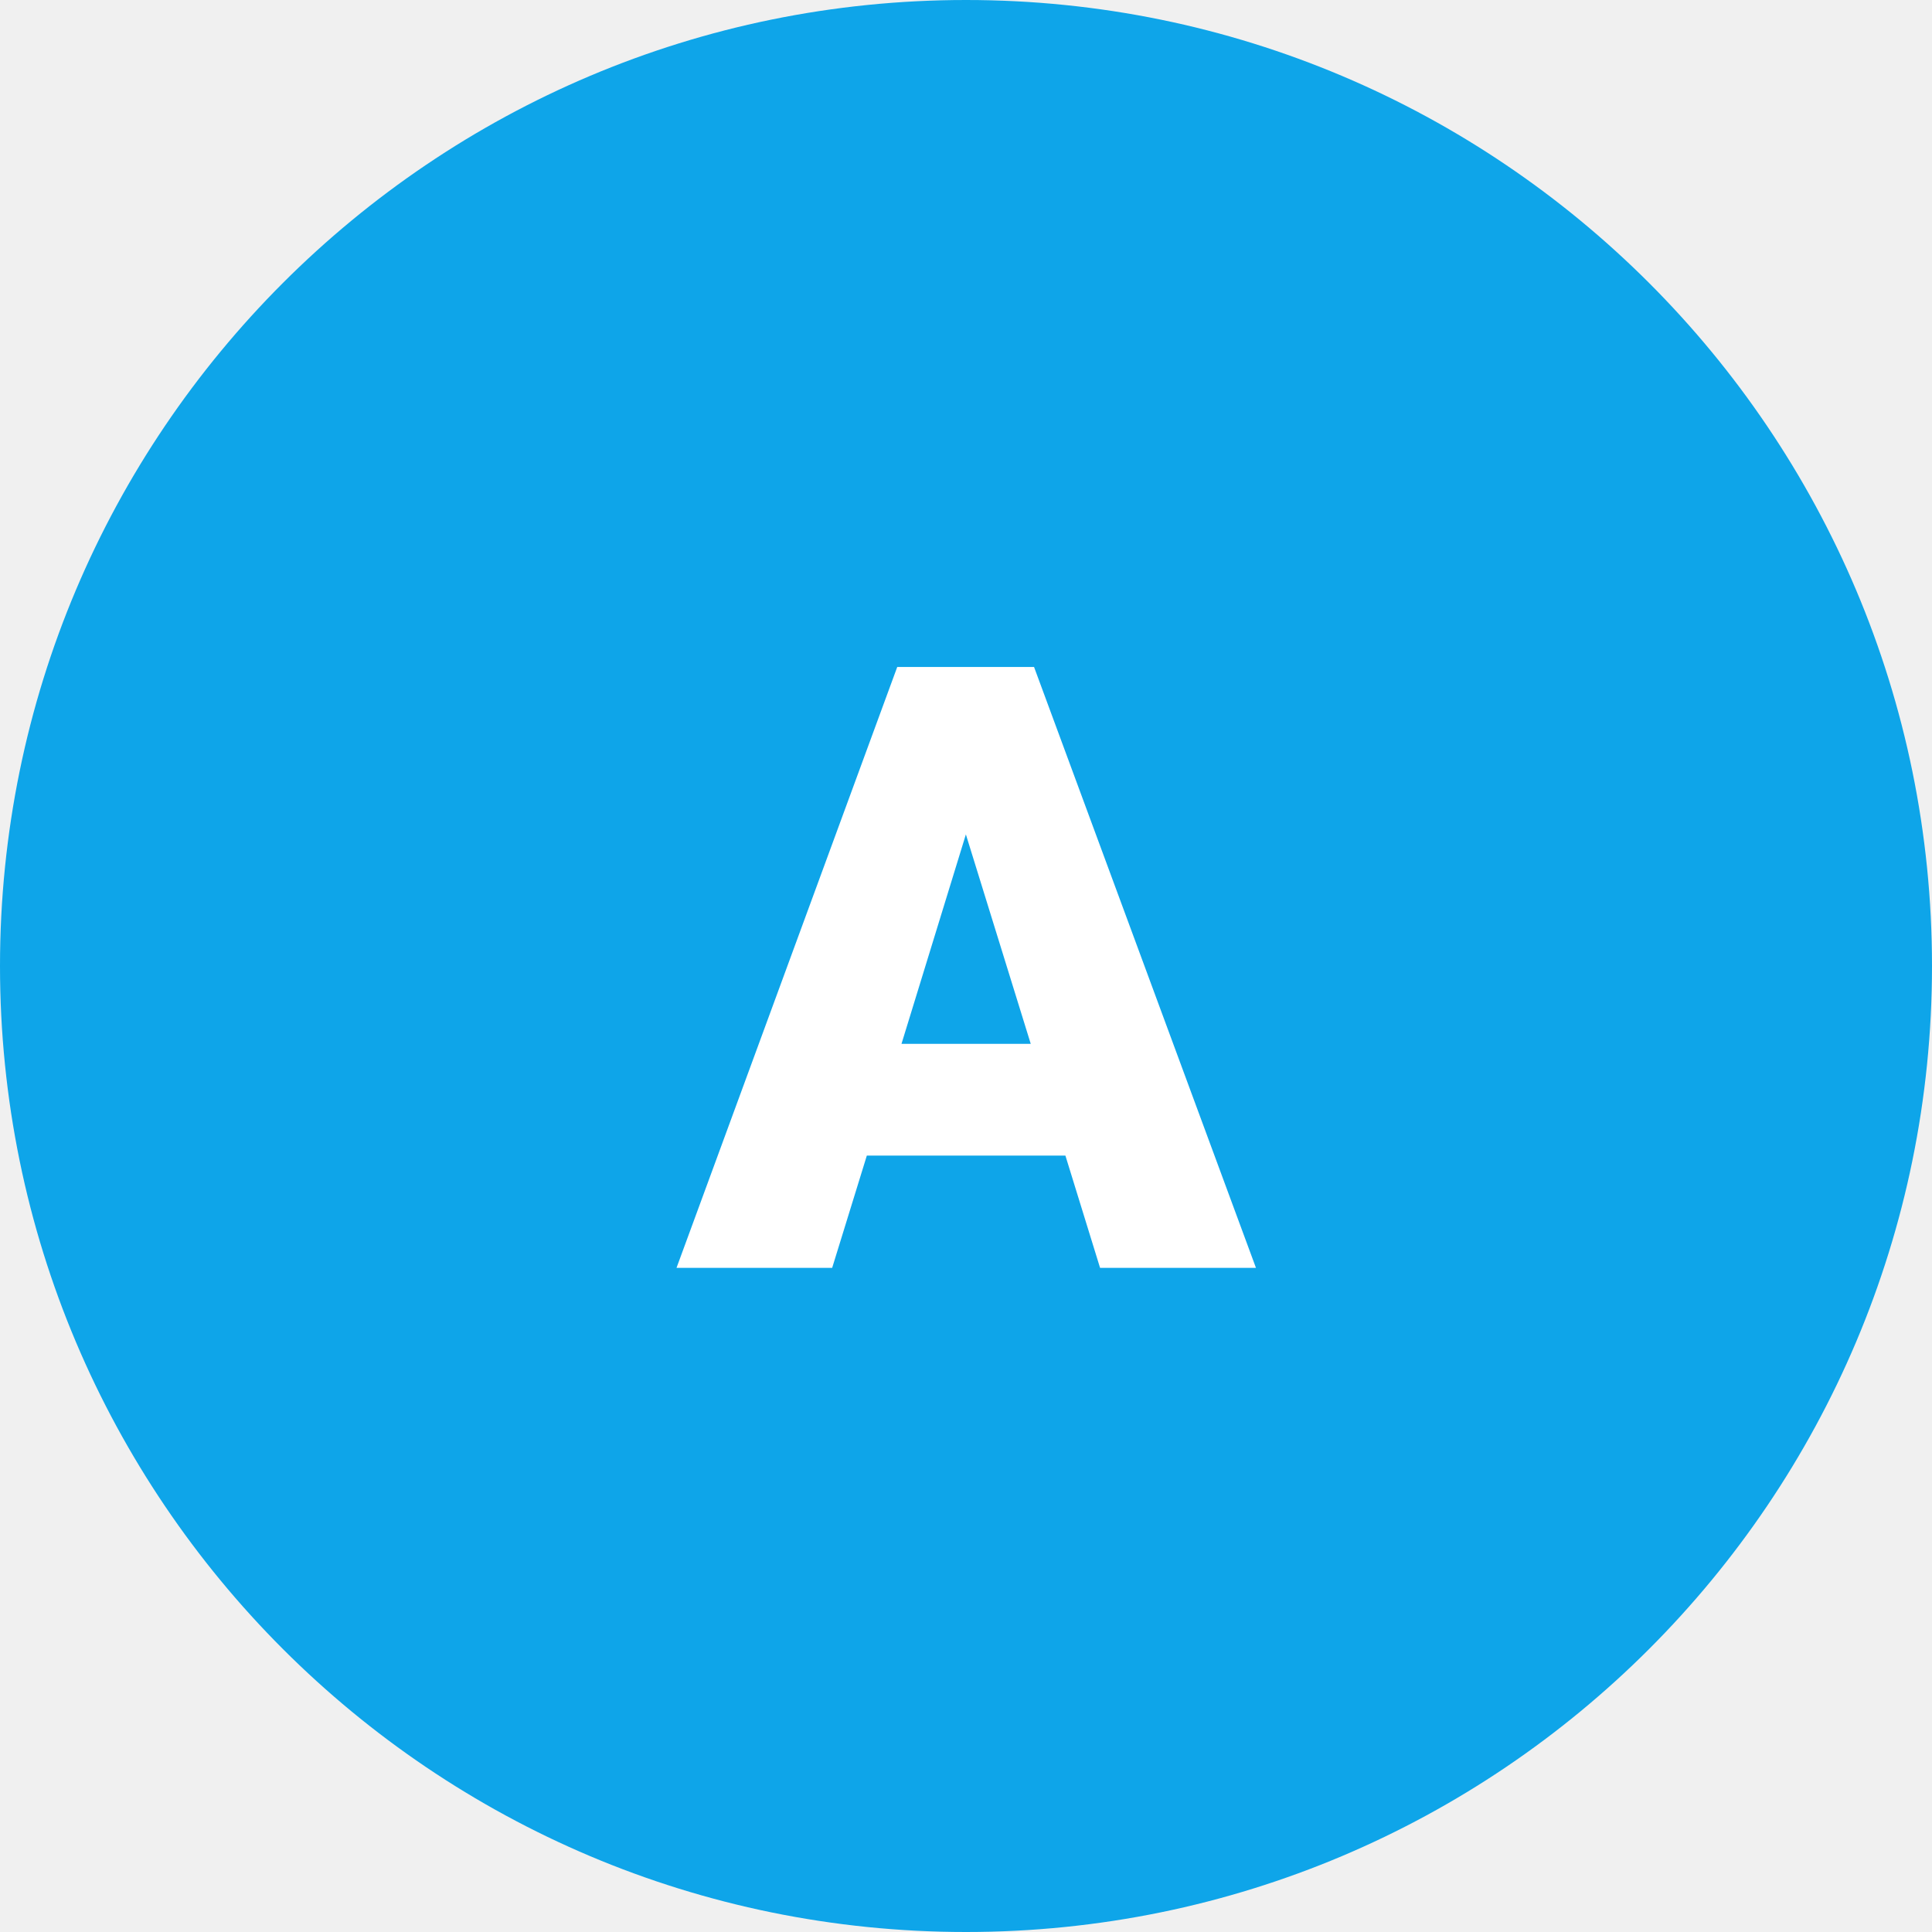
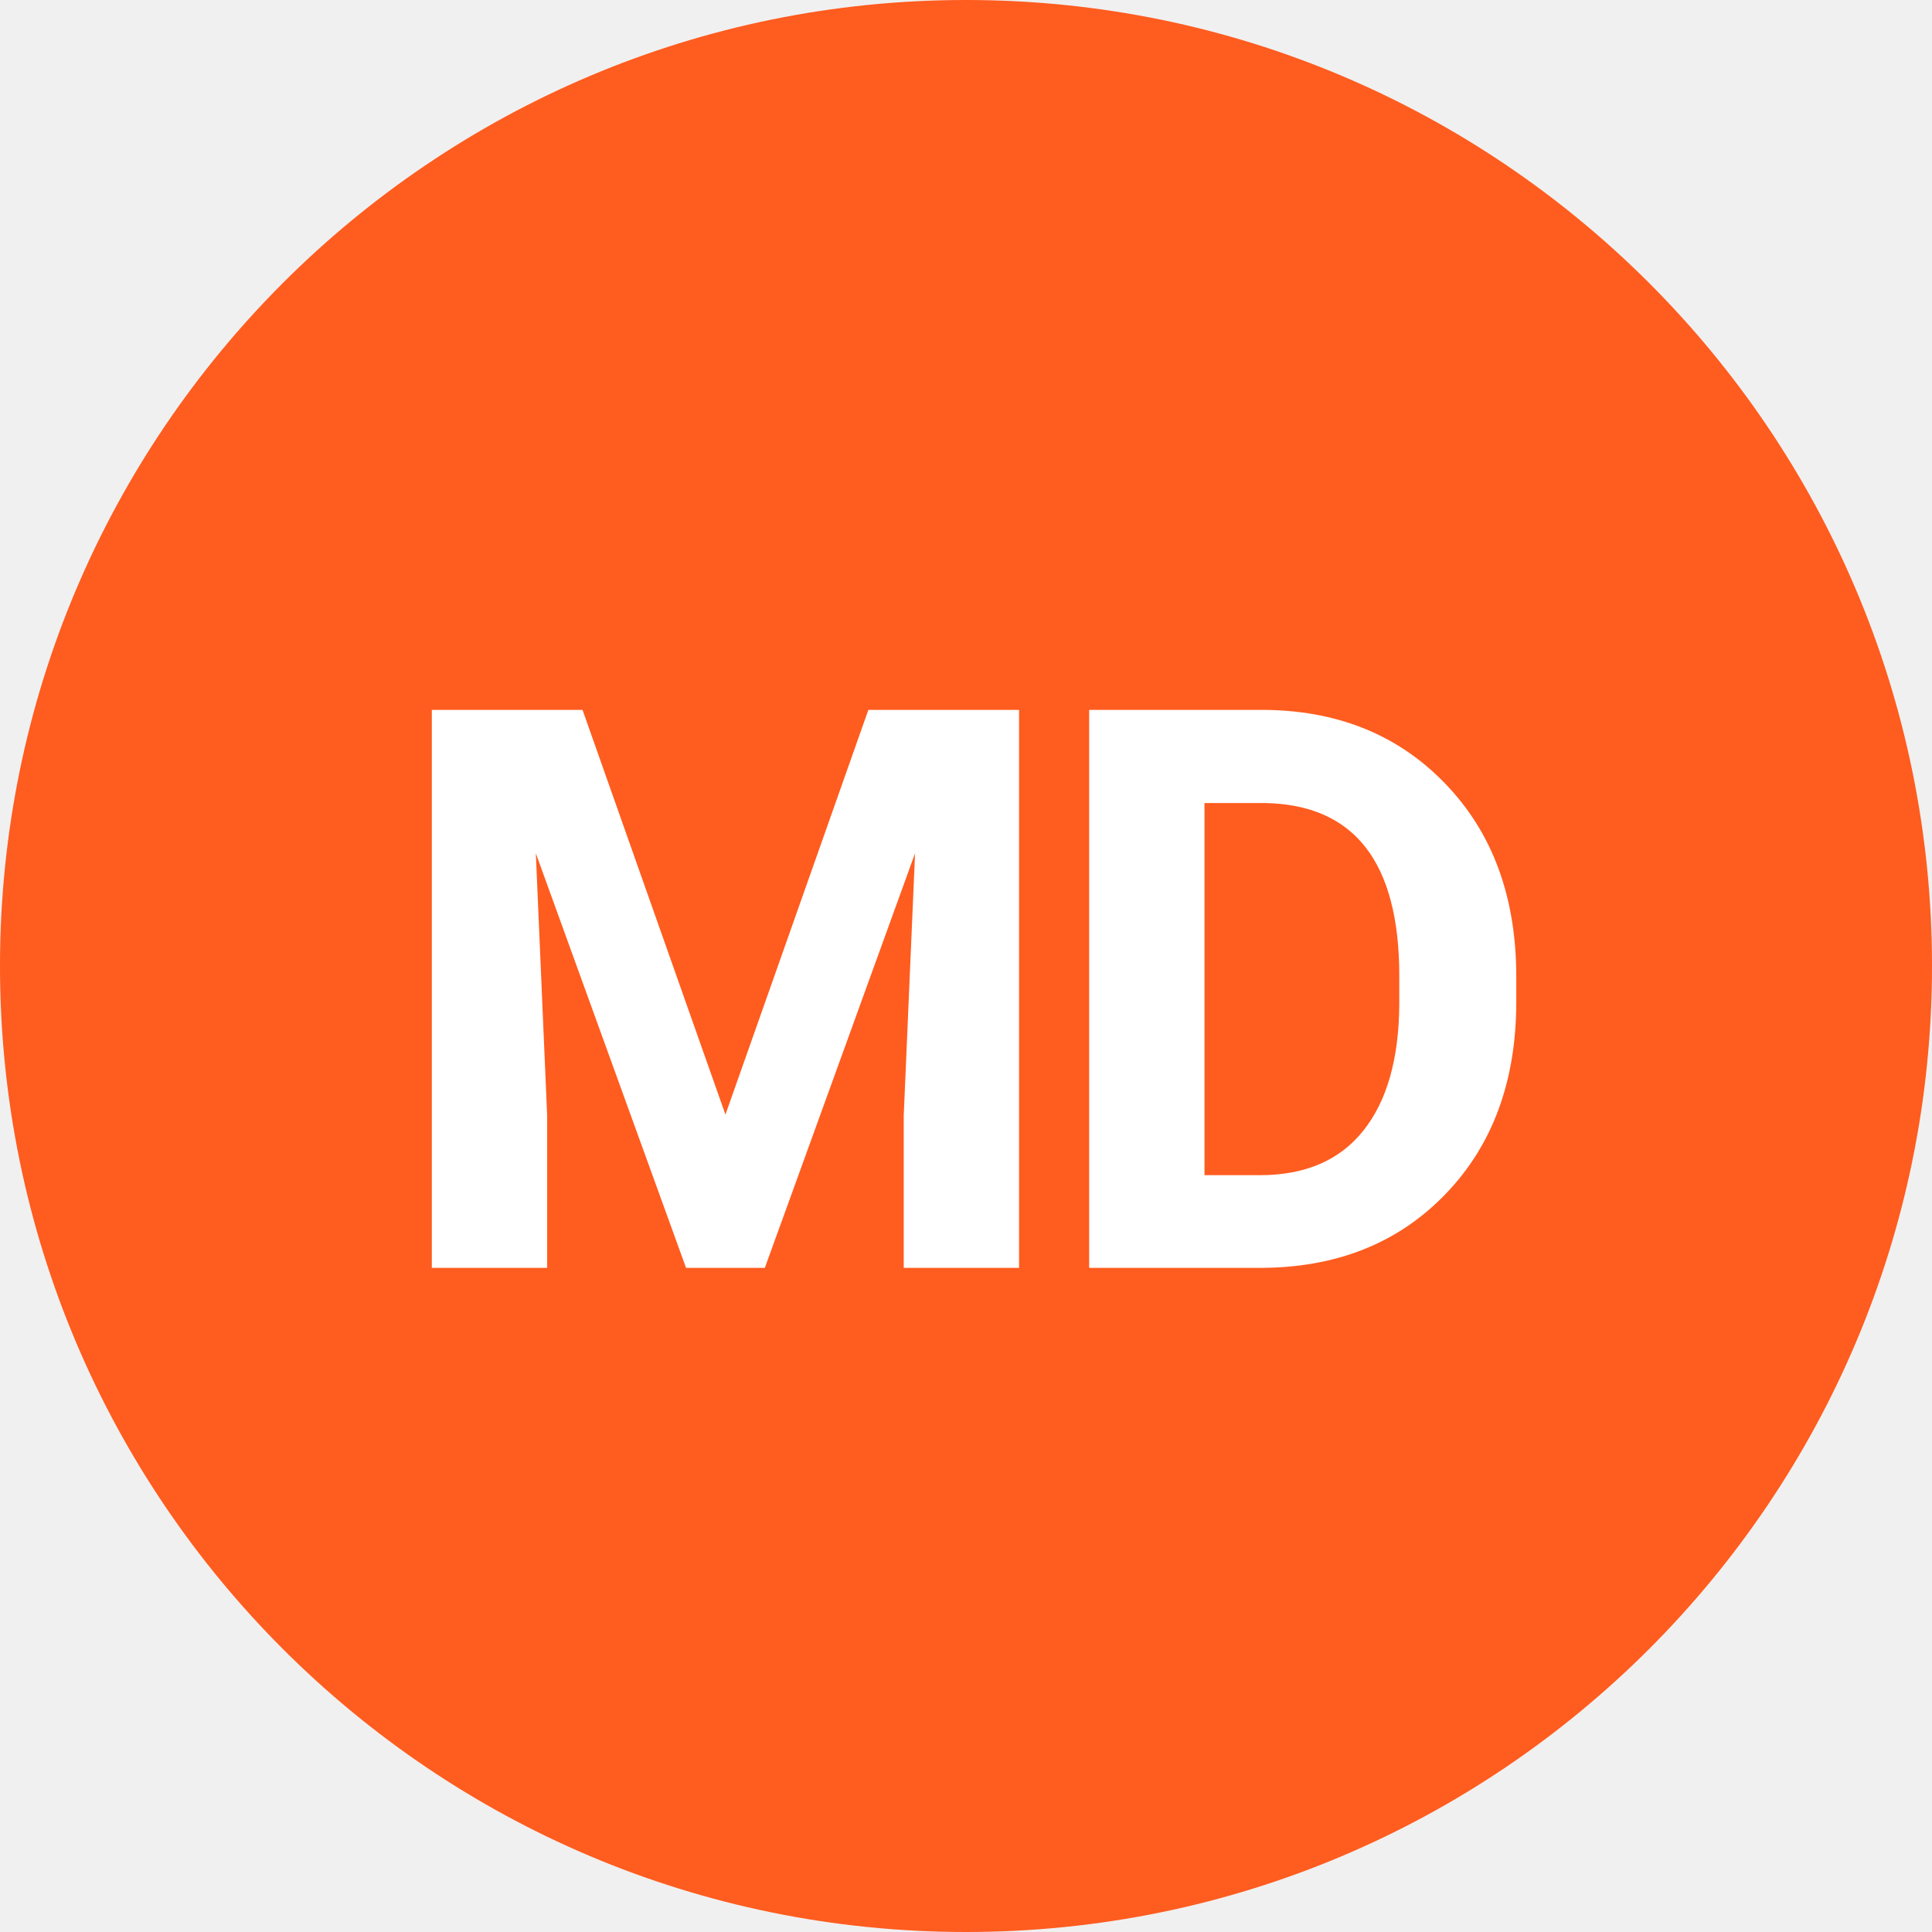
<svg xmlns="http://www.w3.org/2000/svg" viewBox="0 0 128 128">
-   <circle cx="64" cy="64" r="64" fill="#0ea5e9" />
-   <text x="64" y="84" font-family="system-ui, -apple-system, Segoe UI, Roboto, sans-serif" font-size="56" font-weight="800" fill="#fff" text-anchor="middle">A</text>
+   <circle cx="64" cy="64" r="64" fill="#ff5c1f" />
+   <text x="64" y="84" font-family="Geist, system-ui, -apple-system, Segoe UI, Roboto, sans-serif" font-size="52" font-weight="700" letter-spacing="-2" fill="#fff" text-anchor="middle">MD</text>
</svg>
